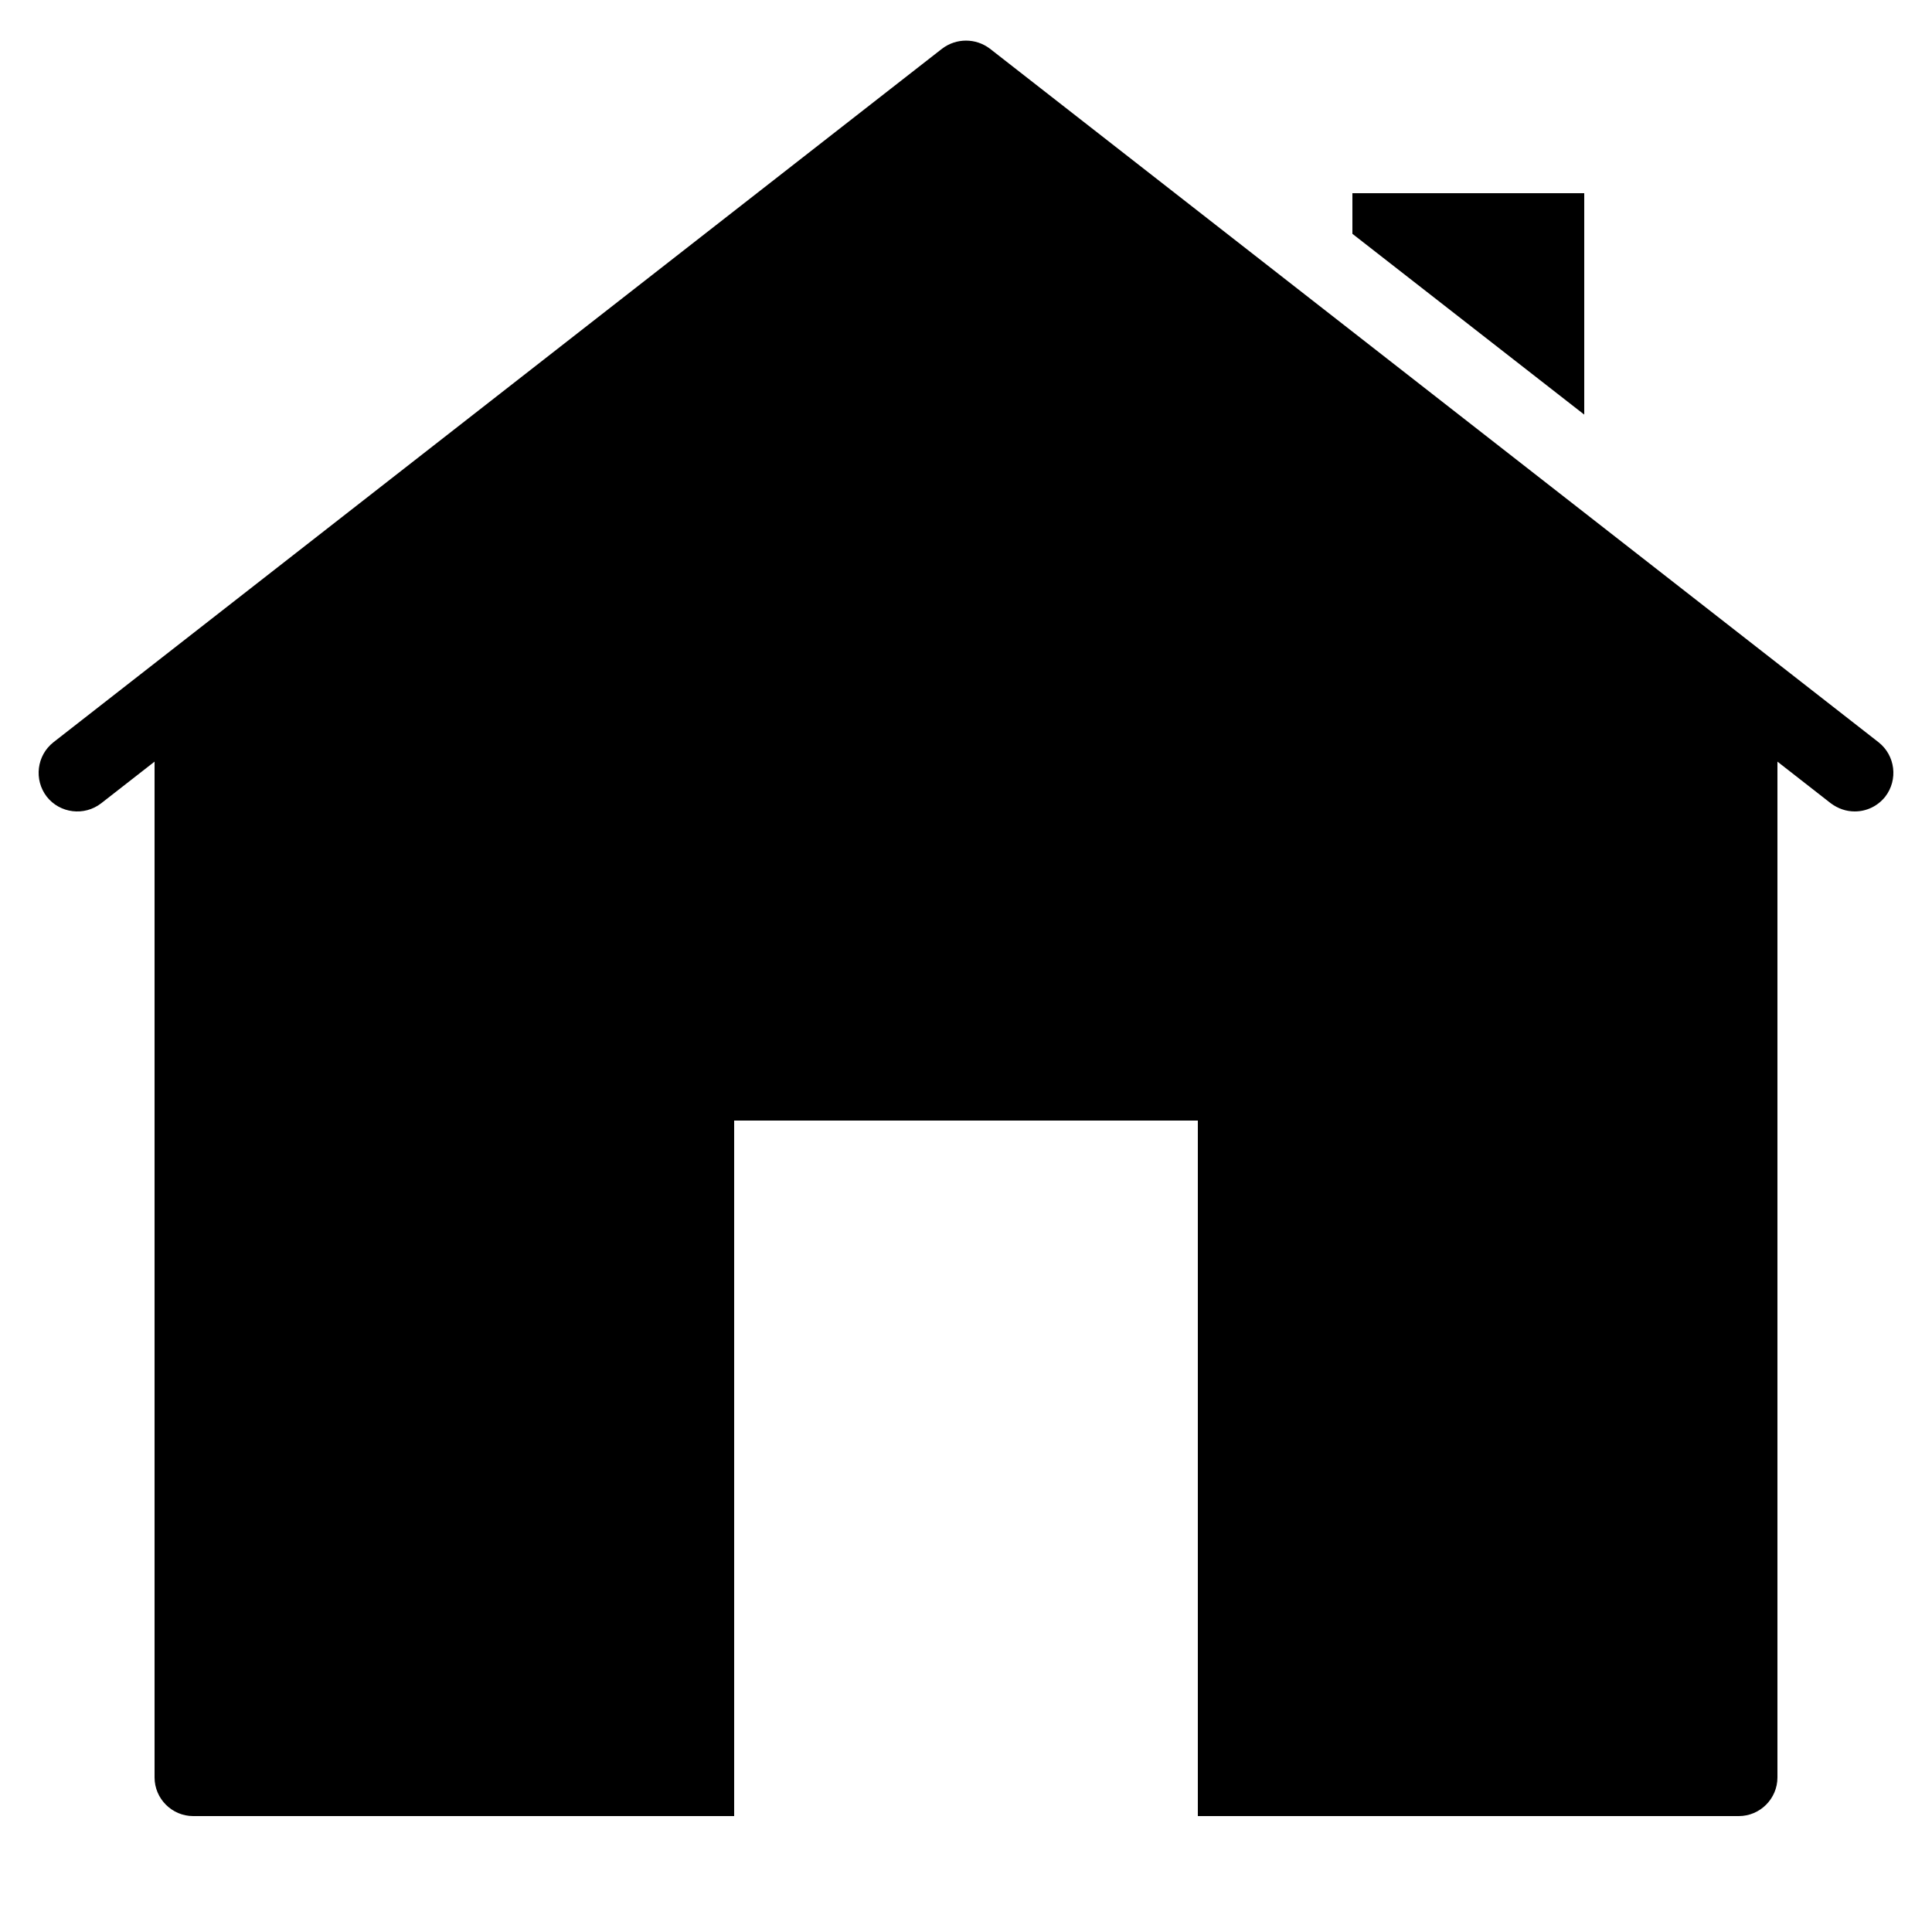
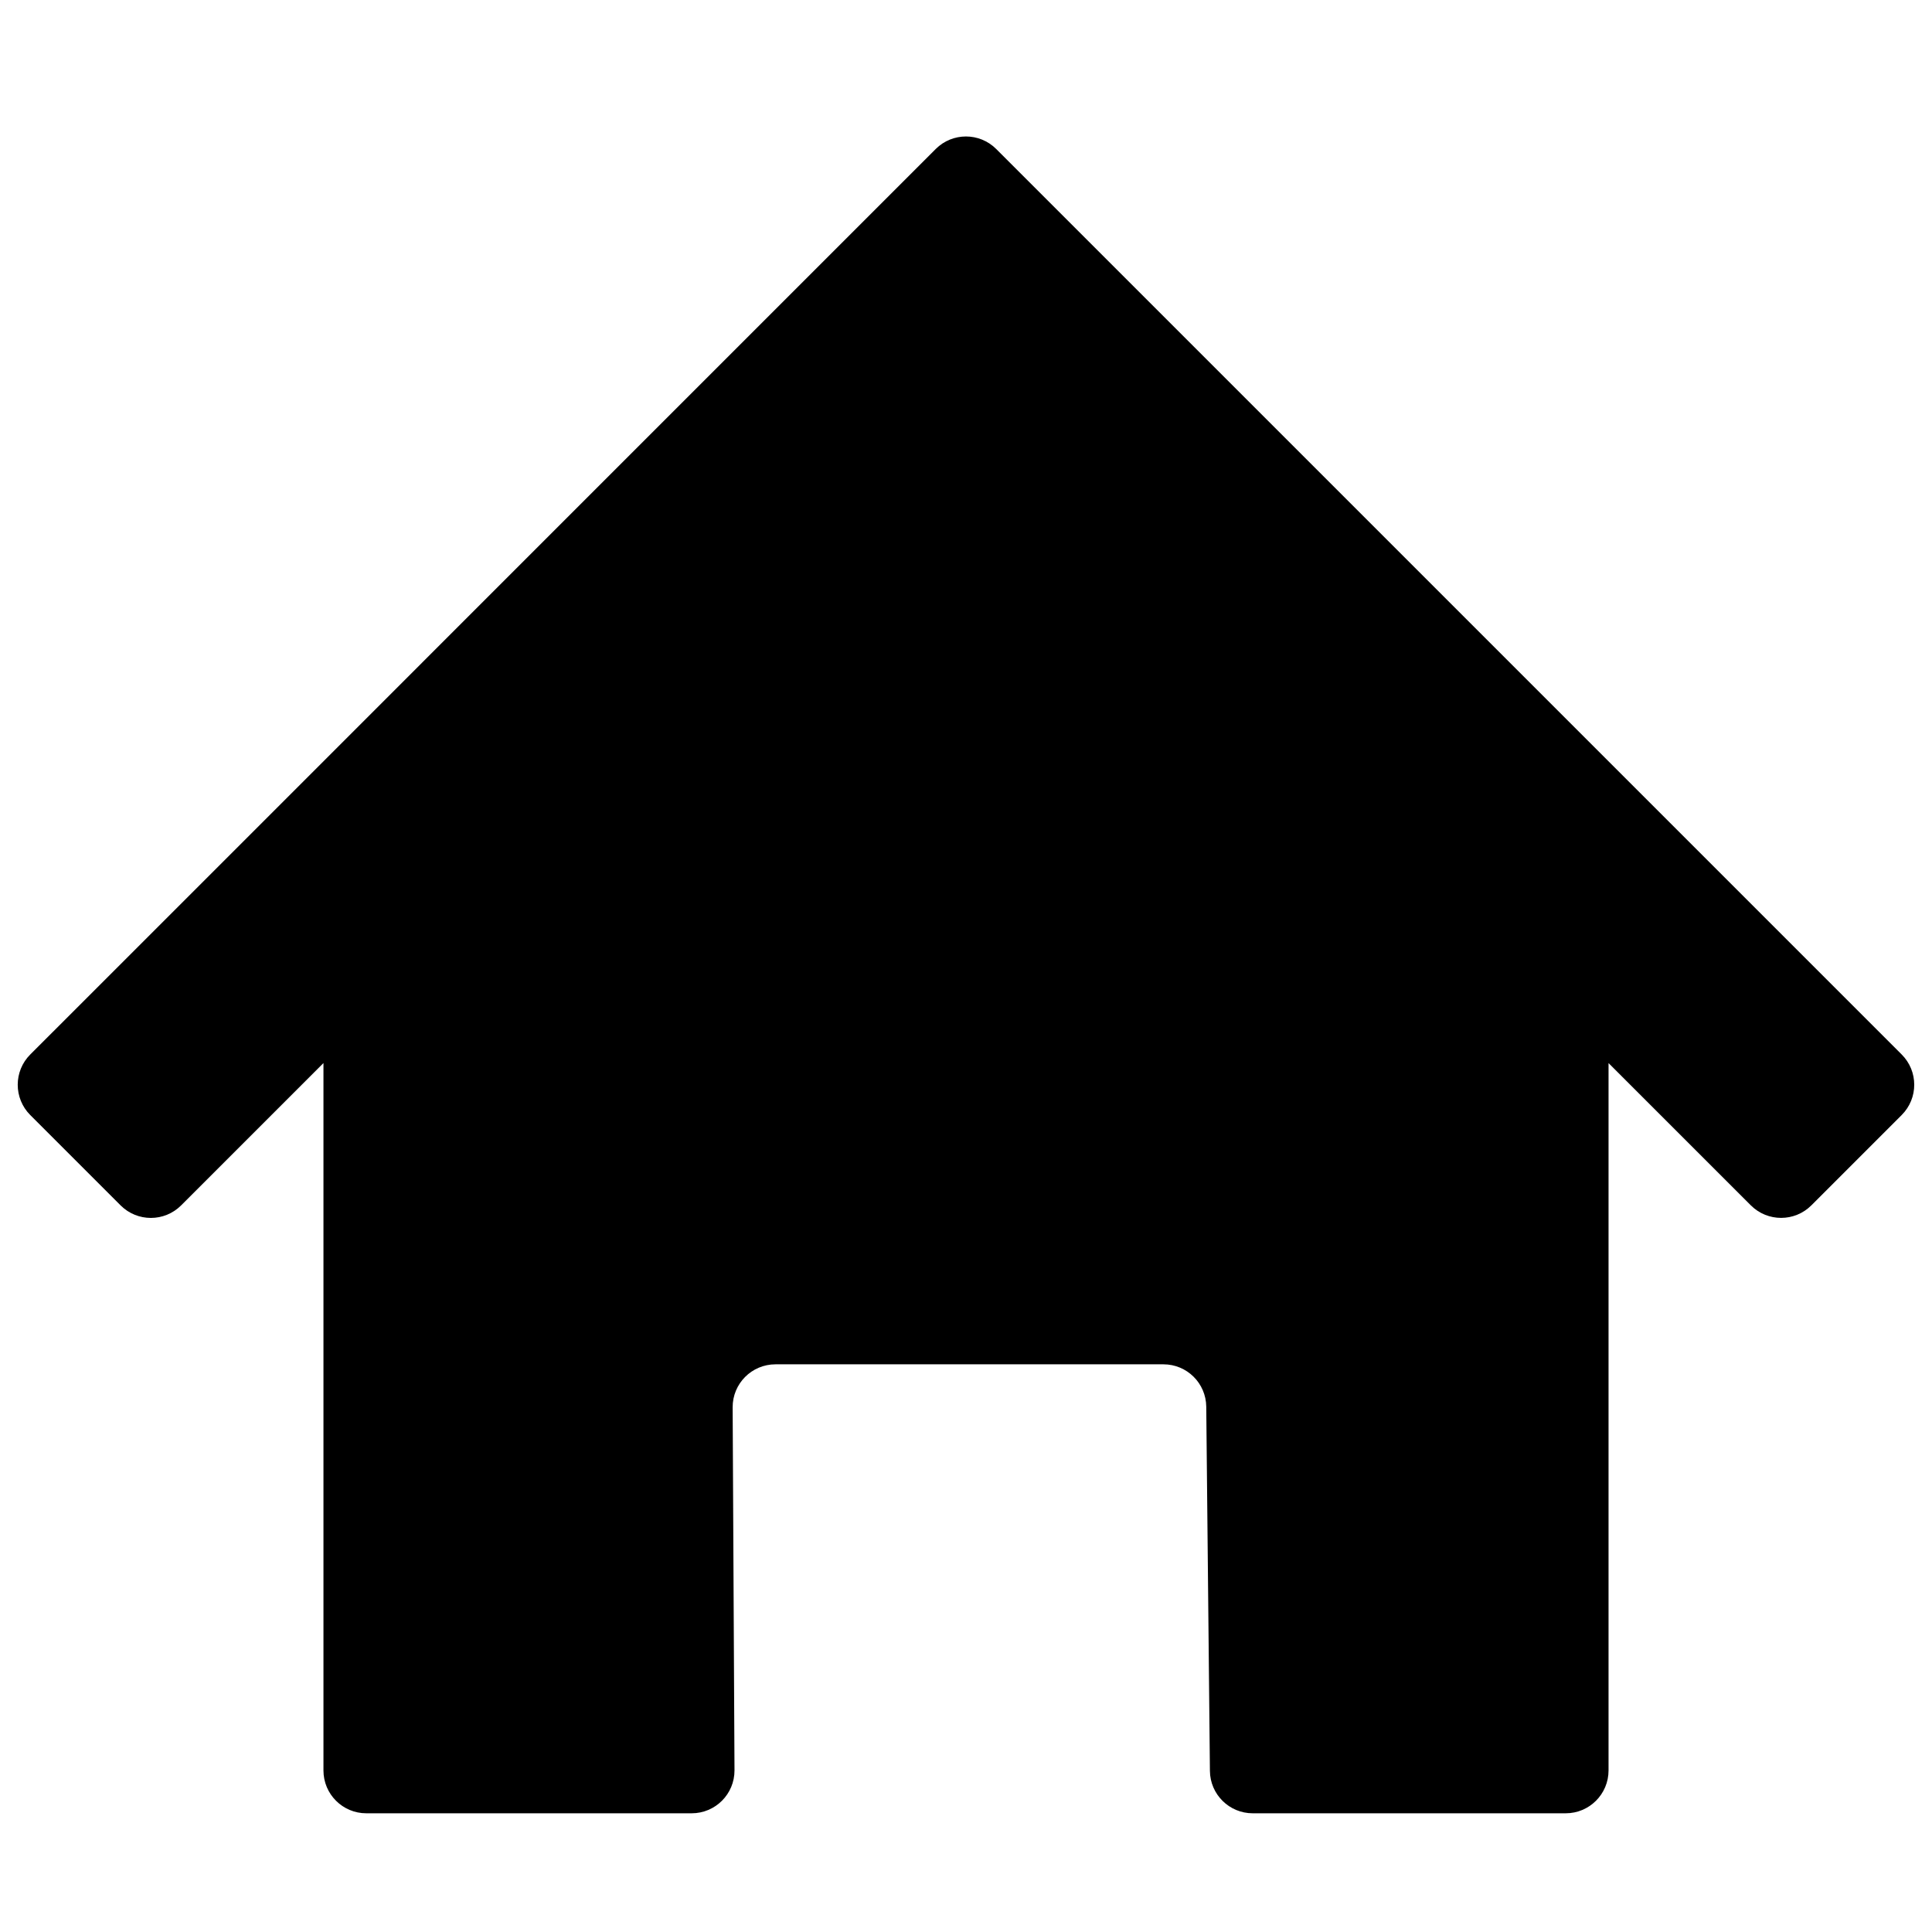
- <svg xmlns="http://www.w3.org/2000/svg" viewBox="0 0 50 50" width="24px" height="24px">
-   <path d="M 25 1.051 C 24.782 1.051 24.566 1.12 24.381 1.26 L 1.381 19.211 C 0.951 19.551 0.871 20.179 1.211 20.619 C 1.551 21.049 2.179 21.129 2.619 20.789 L 4 19.711 L 4 46 C 4 46.55 4.45 47 5 47 L 19 47 L 19 29 L 31 29 L 31 47 L 45 47 C 45.55 47 46 46.55 46 46 L 46 19.711 L 47.381 20.789 C 47.571 20.929 47.78 21 48 21 C 48.3 21 48.589 20.869 48.789 20.619 C 49.129 20.179 49.049 19.551 48.619 19.211 L 25.619 1.26 C 25.434 1.12 25.218 1.051 25 1.051 z M 35 5 L 35 6.051 L 41 10.73 L 41 5 L 35 5 z" />
+ <svg xmlns="http://www.w3.org/2000/svg" id="_2" data-name="2" version="1.1" viewBox="0 0 512 512">
+   <path d="M85.72,281.72v187.47c0,6.27,5.08,11.35,11.35,11.35h86.23c6.29,0,11.38-5.11,11.35-11.4l-.49-96.18c-.03-6.29,5.06-11.4,11.35-11.4h102.82c6.22,0,11.28,5.01,11.34,11.23l.97,96.52c.06,6.22,5.12,11.23,11.34,11.23h82.95c6.27,0,11.35-5.08,11.35-11.35v-187.46l37.71,37.7c4.43,4.43,11.61,4.43,16.04,0l23.94-23.94c4.43-4.43,4.43-11.61,0-16.04l-61.45-61.45-97.7-97.7-80.81-80.81c-4.43-4.43-11.61-4.43-16.04,0l-80.81,80.81-97.73,97.75-61.41,61.4c-4.43,4.43-4.43,11.61,0,16.05l23.94,23.94c4.43,4.43,11.61,4.43,16.04,0l37.71-37.71Z" />
</svg>
